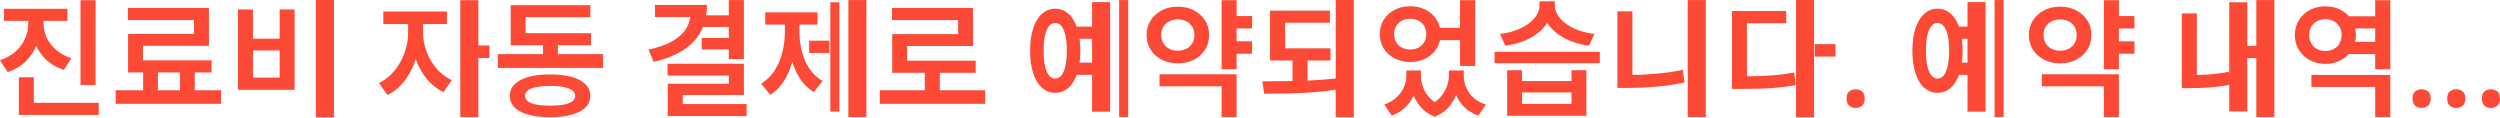
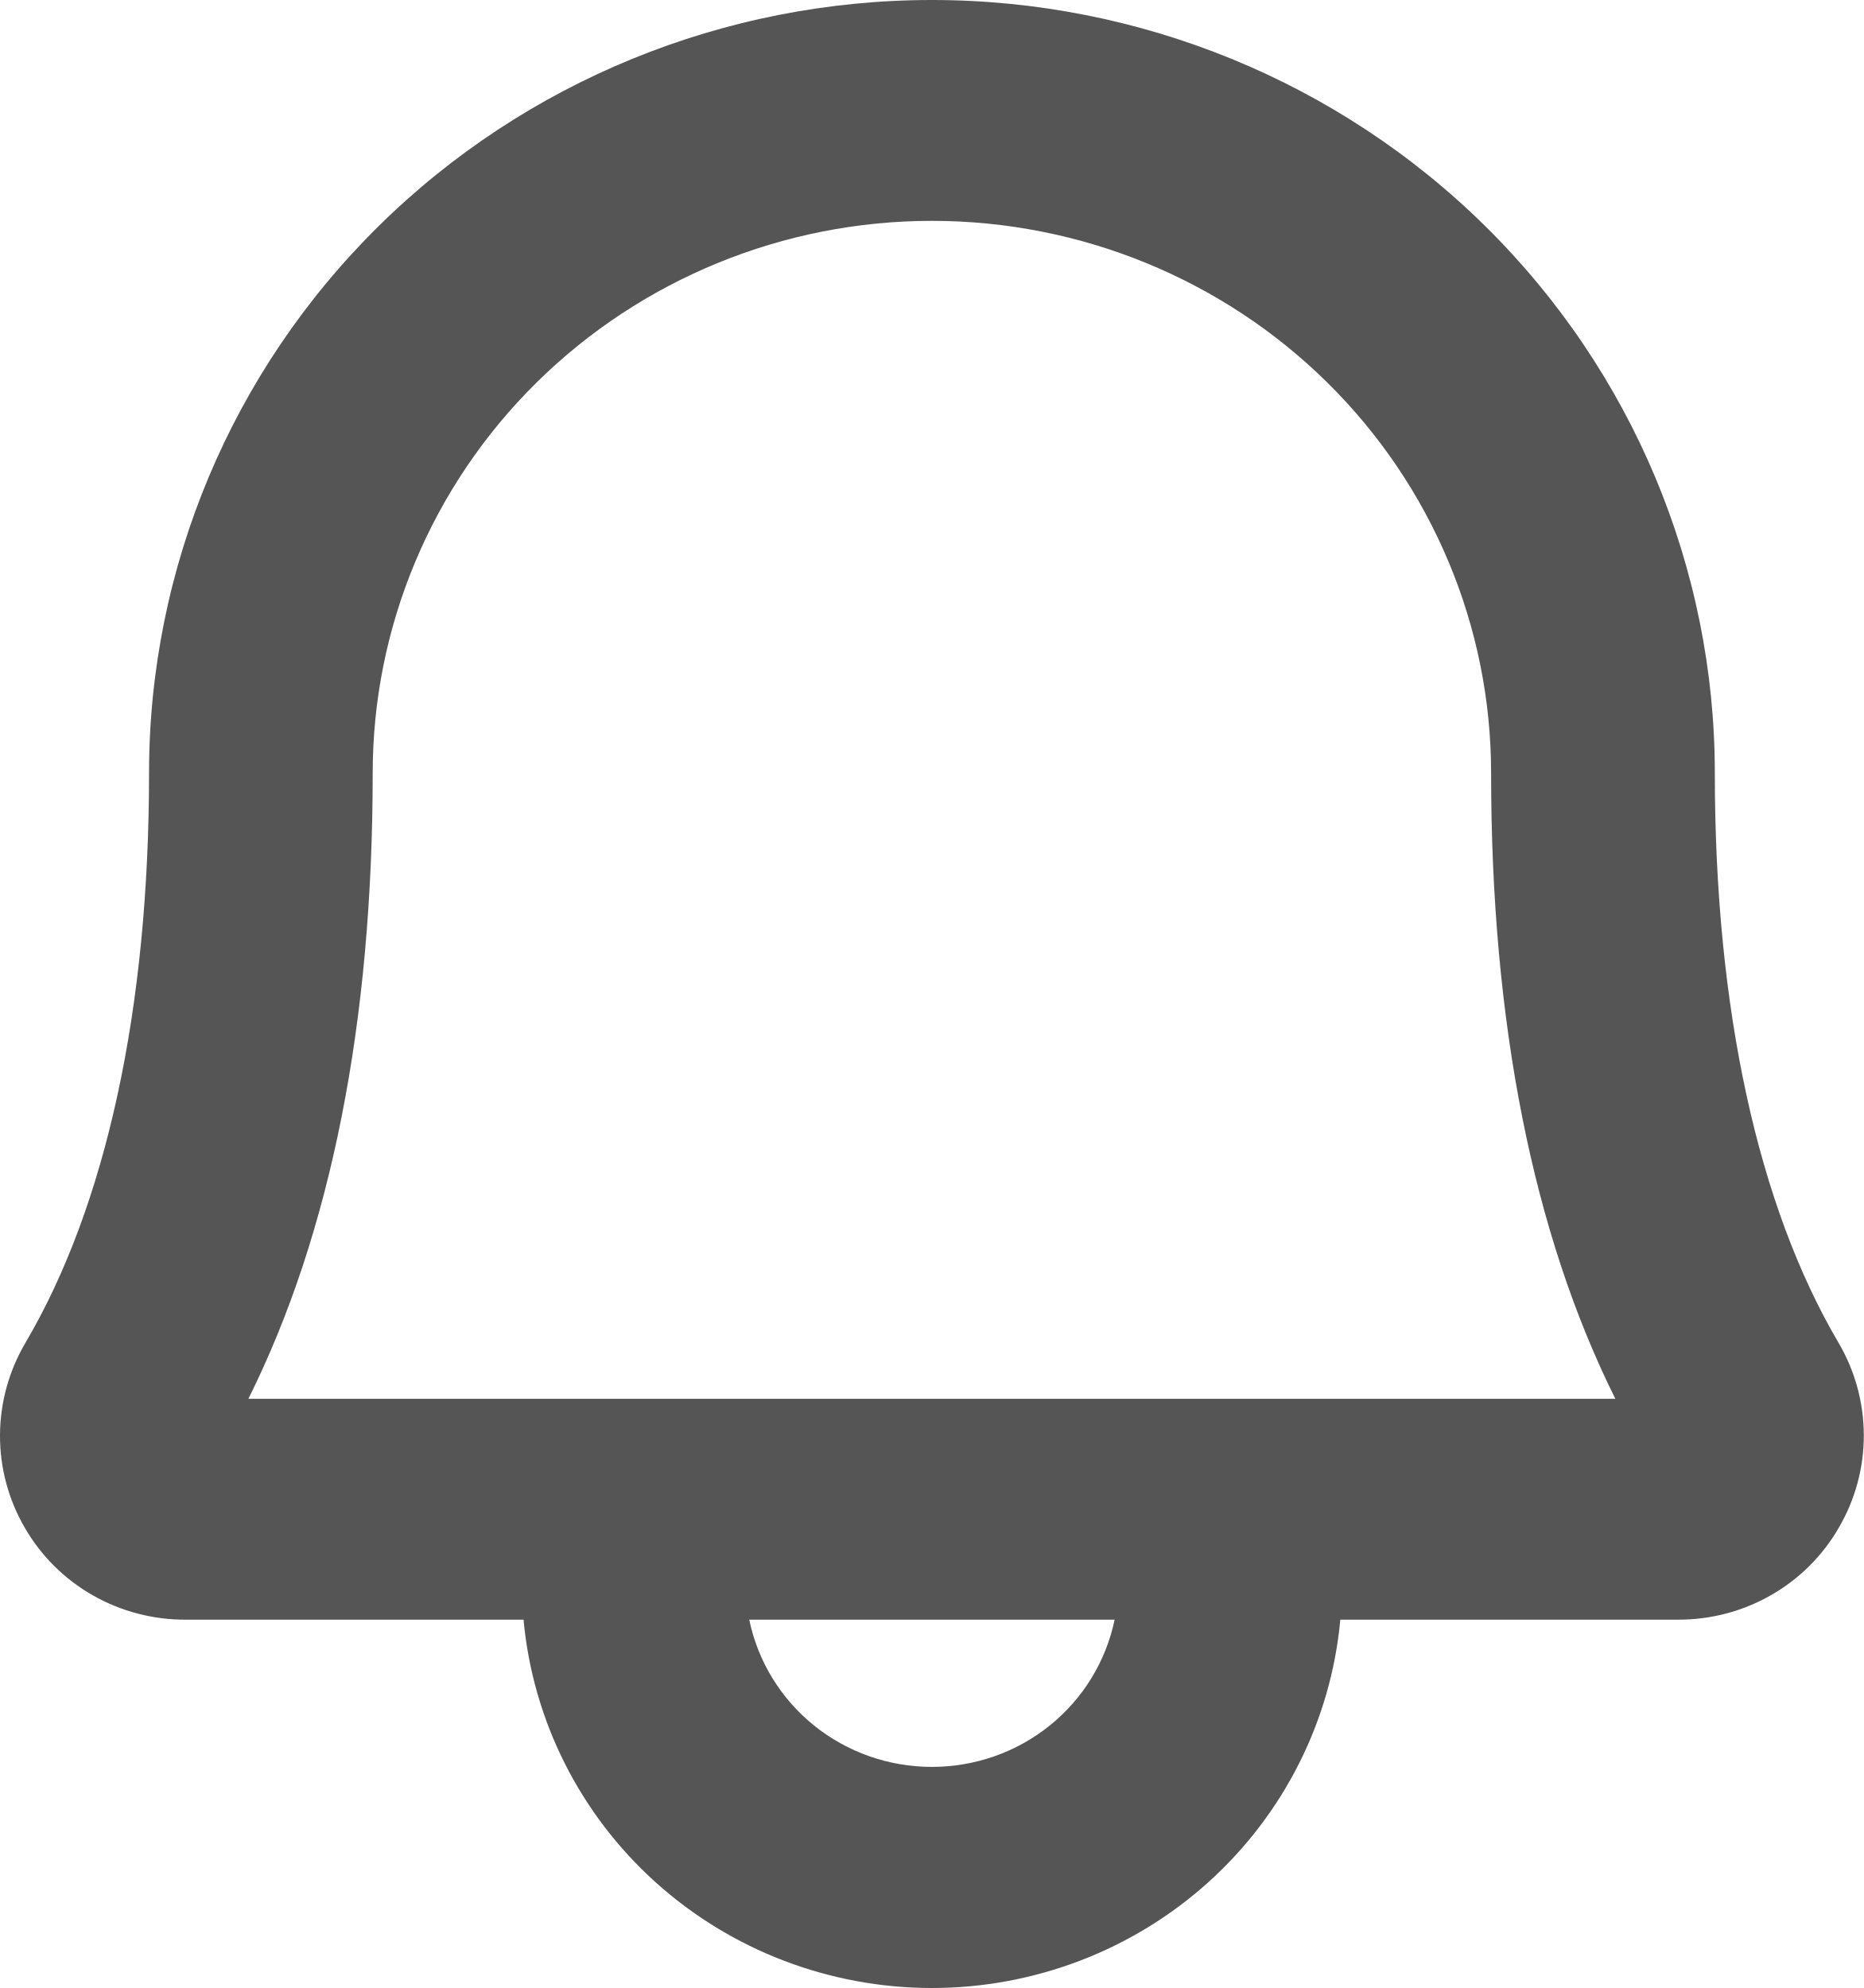
- <svg xmlns="http://www.w3.org/2000/svg" version="1.1" width="277px" height="13px">
-   <g transform="matrix(1 0 0 1 -48 -44 )">
-     <path d="M 3.13 2.61  C 3.13 2.61  3.13 1.452  3.13 1.452  L 4.509 1.452  C 4.509 1.452  4.509 2.61  4.509 2.61  C 4.509 3.419  4.37 4.181  4.093 4.897  C 3.816 5.613  3.407 6.24  2.867 6.778  C 2.326 7.315  1.655 7.718  0.853 7.988  C 0.853 7.988  0 6.673  0 6.673  C 0.702 6.438  1.283 6.11  1.744 5.691  C 2.205 5.271  2.551 4.794  2.782 4.258  C 3.014 3.723  3.13 3.174  3.13 2.61  Z M 3.472 2.61  C 3.472 2.61  3.472 1.452  3.472 1.452  L 4.832 1.452  C 4.832 1.452  4.832 2.61  4.832 2.61  C 4.832 3.011  4.897 3.405  5.026 3.791  C 5.154 4.178  5.349 4.542  5.609 4.883  C 5.869 5.224  6.191 5.53  6.576 5.799  C 6.96 6.069  7.408 6.286  7.919 6.452  C 7.919 6.452  7.071 7.749  7.071 7.749  C 6.288 7.492  5.63 7.108  5.097 6.597  C 4.565 6.086  4.161 5.486  3.885 4.799  C 3.61 4.111  3.472 3.381  3.472 2.61  Z M 0.445 2.315  L 0.445 0.976  L 7.474 0.976  L 7.474 2.315  L 0.445 2.315  Z M 8.919 9.414  L 8.919 0.024  L 10.593 0.024  L 10.593 9.414  L 8.919 9.414  Z M 2.089 12.737  L 2.089 11.389  L 10.938 11.389  L 10.938 12.737  L 2.089 12.737  Z M 2.089 12.045  L 2.089 8.56  L 3.749 8.56  L 3.749 12.045  L 2.089 12.045  Z M 15.858 10.673  L 15.858 7.583  L 17.495 7.583  L 17.495 10.673  L 15.858 10.673  Z M 19.947 10.664  L 19.947 7.573  L 21.579 7.573  L 21.579 10.664  L 19.947 10.664  Z M 12.818 11.503  L 12.818 10  L 24.498 10  L 24.498 11.503  L 12.818 11.503  Z M 14.168 2.221  L 14.168 0.882  L 23.148 0.882  L 23.148 5.076  L 15.842 5.076  L 15.842 7.384  L 14.192 7.384  L 14.192 3.761  L 21.497 3.761  L 21.497 2.221  L 14.168 2.221  Z M 14.192 8.026  L 14.192 6.682  L 23.443 6.682  L 23.443 8.026  L 14.192 8.026  Z M 35 13  L 35 0  L 37 0  L 37 13  L 35 13  Z M 26.373 9.947  L 26.373 1.052  L 28.028 1.052  L 28.028 4.282  L 30.987 4.282  L 30.987 1.052  L 32.643 1.052  L 32.643 9.947  L 26.373 9.947  Z M 30.987 5.588  L 28.028 5.588  L 28.028 8.599  L 30.987 8.599  L 30.987 5.588  Z M 45.218 3.642  C 45.218 3.642  45.218 2.008  45.218 2.008  L 46.541 2.008  C 46.541 2.008  46.541 3.642  46.541 3.642  C 46.541 4.354  46.459 5.06  46.296 5.762  C 46.133 6.464  45.896 7.125  45.586 7.744  C 45.277 8.363  44.899 8.913  44.453 9.394  C 44.008 9.875  43.501 10.253  42.933 10.529  C 42.933 10.529  41.986 9.205  41.986 9.205  C 42.498 8.957  42.953 8.63  43.351 8.225  C 43.75 7.819  44.089 7.363  44.367 6.857  C 44.646 6.351  44.857 5.824  45.001 5.274  C 45.146 4.725  45.218 4.181  45.218 3.642  Z M 45.561 3.642  C 45.561 3.642  45.561 2.008  45.561 2.008  L 46.879 2.008  C 46.879 2.008  46.879 3.642  46.879 3.642  C 46.879 4.14  46.948 4.646  47.088 5.159  C 47.228 5.673  47.433 6.169  47.702 6.648  C 47.971 7.128  48.304 7.559  48.701 7.943  C 49.098 8.327  49.551 8.639  50.06 8.88  C 50.06 8.88  49.136 10.205  49.136 10.205  C 48.565 9.935  48.059 9.57  47.618 9.11  C 47.177 8.649  46.803 8.124  46.497 7.535  C 46.19 6.945  45.958 6.319  45.799 5.654  C 45.64 4.99  45.561 4.319  45.561 3.642  Z M 42.472 2.663  L 42.472 1.277  L 49.517 1.277  L 49.517 2.663  L 42.472 2.663  Z M 51 12.981  L 51 0.019  L 53 0.019  L 53 12.981  L 51 12.981  Z M 51.928 6.425  L 51.928 5.039  L 54.231 5.039  L 54.231 6.425  L 51.928 6.425  Z M 55.159 7.524  L 55.159 6  L 66.82 6  L 66.82 7.524  L 55.159 7.524  Z M 60.157 6.713  L 60.157 4.204  L 61.813 4.204  L 61.813 6.713  L 60.157 6.713  Z M 56.584 5.005  L 56.584 3.676  L 65.483 3.676  L 65.483 5.005  L 56.584 5.005  Z M 56.584 4.51  L 56.584 0.578  L 65.409 0.578  L 65.409 1.902  L 58.235 1.902  L 58.235 4.51  L 56.584 4.51  Z M 57.68 8.865  C 58.473 8.452  59.563 8.245  60.949 8.245  C 62.339 8.245  63.43 8.452  64.221 8.865  C 65.013 9.278  65.409 9.863  65.409 10.618  C 65.409 11.373  65.013 11.956  64.221 12.368  C 63.43 12.78  62.339 12.986  60.949 12.986  C 59.563 12.986  58.473 12.78  57.68 12.368  C 56.887 11.956  56.49 11.373  56.49 10.618  C 56.49 9.863  56.887 9.278  57.68 8.865  Z M 62.473 9.646  C 62.061 9.564  61.552 9.522  60.946 9.522  C 60.348 9.522  59.842 9.564  59.428 9.646  C 59.015 9.729  58.702 9.85  58.491 10.009  C 58.279 10.168  58.174 10.37  58.174 10.613  C 58.174 10.857  58.279 11.061  58.491 11.225  C 58.702 11.388  59.015 11.51  59.428 11.59  C 59.842 11.669  60.348 11.709  60.946 11.709  C 61.552 11.709  62.061 11.669  62.473 11.59  C 62.885 11.51  63.197 11.388  63.408 11.225  C 63.619 11.061  63.725 10.857  63.725 10.613  C 63.725 10.37  63.619 10.168  63.408 10.009  C 63.197 9.85  62.885 9.729  62.473 9.646  Z M 80.75 6.548  L 80.75 0.009  L 82.424 0.009  L 82.424 6.548  L 80.75 6.548  Z M 76.519 1.436  C 76.519 1.436  76.519 0.544  76.519 0.544  C 76.519 0.544  78.334 0.544  78.334 0.544  C 78.334 1.672  78.109 2.656  77.659 3.495  C 77.209 4.335  76.545 5.031  75.666 5.584  C 74.788 6.136  73.704 6.558  72.413 6.849  C 72.413 6.849  71.851 5.496  71.851 5.496  C 72.941 5.268  73.829 4.955  74.515 4.556  C 75.201 4.157  75.707 3.692  76.032 3.161  C 76.357 2.629  76.519 2.054  76.519 1.436  Z M 72.571 1.883  L 72.571 0.544  L 77.227 0.544  L 77.227 1.883  L 72.571 1.883  Z M 77.843 2.981  L 77.843 1.699  L 80.975 1.699  L 80.975 2.981  L 77.843 2.981  Z M 77.749 5.48  L 77.749 4.208  L 80.914 4.208  L 80.914 5.48  L 77.749 5.48  Z M 73.964 8.379  L 73.964 7.06  L 82.424 7.06  L 82.424 10.525  L 75.652 10.525  L 75.652 12.255  L 73.987 12.255  L 73.987 9.276  L 80.755 9.276  L 80.755 8.379  L 73.964 8.379  Z M 73.987 12.854  L 73.987 11.53  L 82.727 11.53  L 82.727 12.854  L 73.987 12.854  Z M 94 12.972  L 94 0.009  L 96 0.009  L 96 12.972  L 94 12.972  Z M 89.655 5.866  L 89.655 4.504  L 91.886 4.504  L 91.886 5.866  L 89.655 5.866  Z M 92 12.366  L 92 0.248  L 93 0.248  L 93 12.366  L 92 12.366  Z M 86.965 3.517  C 86.965 3.517  86.965 2.096  86.965 2.096  L 88.222 2.096  C 88.222 2.096  88.222 3.517  88.222 3.517  C 88.222 4.238  88.165 4.948  88.051 5.649  C 87.938 6.349  87.765 7.008  87.533 7.625  C 87.301 8.242  87.003 8.799  86.639 9.296  C 86.274 9.793  85.843 10.198  85.344 10.511  C 85.344 10.511  84.345 9.276  84.345 9.276  C 84.969 8.881  85.472 8.379  85.855 7.768  C 86.238 7.157  86.518 6.484  86.697 5.748  C 86.876 5.012  86.965 4.268  86.965 3.517  Z M 87.331 3.517  C 87.331 3.517  87.331 2.096  87.331 2.096  L 88.578 2.096  C 88.578 2.096  88.578 3.517  88.578 3.517  C 88.578 4.244  88.664 4.958  88.837 5.661  C 89.009 6.364  89.284 7.003  89.661 7.578  C 90.037 8.152  90.533 8.62  91.147 8.98  C 91.147 8.98  90.167 10.197  90.167 10.197  C 89.499 9.792  88.958 9.246  88.542 8.558  C 88.127 7.871  87.821 7.093  87.625 6.225  C 87.429 5.357  87.331 4.454  87.331 3.517  Z M 84.79 2.728  L 84.79 1.37  L 90.58 1.37  L 90.58 2.728  L 84.79 2.728  Z M 97.481 11.503  L 97.481 10  L 109.16 10  L 109.16 11.503  L 97.481 11.503  Z M 102.47 10.692  L 102.47 7.592  L 104.13 7.592  L 104.13 10.692  L 102.47 10.692  Z M 98.831 2.221  L 98.831 0.882  L 107.811 0.882  L 107.811 5.095  L 100.505 5.095  L 100.505 7.384  L 98.854 7.384  L 98.854 3.78  L 106.159 3.78  L 106.159 2.221  L 98.831 2.221  Z M 98.854 8.063  L 98.854 6.72  L 108.105 6.72  L 108.105 8.063  L 98.854 8.063  Z M 119.136 4.301  L 119.136 2.944  L 121.39 2.944  L 121.39 4.301  L 119.136 4.301  Z M 119.136 8.295  L 119.136 6.937  L 121.39 6.937  L 121.39 8.295  L 119.136 8.295  Z M 124 12.972  L 124 0.009  L 125 0.009  L 125 12.972  L 124 12.972  Z M 121 12.376  L 121 0.235  L 123 0.235  L 123 12.376  L 121 12.376  Z M 115.448 1.531  C 115.867 1.155  116.356 0.967  116.912 0.967  C 117.479 0.967  117.972 1.155  118.391 1.531  C 118.81 1.906  119.134 2.442  119.362 3.138  C 119.589 3.833  119.703 4.662  119.703 5.624  C 119.703 6.586  119.589 7.416  119.362 8.115  C 119.134 8.814  118.81 9.351  118.39 9.725  C 117.97 10.099  117.477 10.286  116.91 10.286  C 116.354 10.286  115.866 10.099  115.447 9.725  C 115.027 9.351  114.704 8.814  114.476 8.115  C 114.249 7.416  114.136 6.586  114.136 5.624  C 114.136 4.662  114.249 3.833  114.476 3.138  C 114.704 2.442  115.028 1.906  115.448 1.531  Z M 117.608 2.895  C 117.417 2.662  117.186 2.546  116.914 2.546  C 116.649 2.546  116.42 2.662  116.23 2.895  C 116.039 3.128  115.892 3.472  115.79 3.927  C 115.687 4.382  115.636 4.948  115.636 5.624  C 115.636 6.291  115.687 6.854  115.79 7.314  C 115.892 7.774  116.039 8.121  116.23 8.355  C 116.42 8.59  116.649 8.707  116.914 8.707  C 117.186 8.707  117.417 8.59  117.608 8.355  C 117.799 8.121  117.946 7.774  118.048 7.314  C 118.151 6.854  118.202 6.291  118.202 5.624  C 118.202 4.948  118.151 4.382  118.048 3.927  C 117.946 3.472  117.799 3.128  117.608 2.895  Z M 136.515 3.155  L 136.515 1.778  L 138.734 1.778  L 138.734 3.155  L 136.515 3.155  Z M 136.515 5.955  L 136.515 4.579  L 138.734 4.579  L 138.734 5.955  L 136.515 5.955  Z M 135.352 7.676  L 135.352 0.019  L 137.016 0.019  L 137.016 7.676  L 135.352 7.676  Z M 128.476 9.564  L 128.476 8.23  L 137.016 8.23  L 137.016 12.981  L 135.352 12.981  L 135.352 9.564  L 128.476 9.564  Z M 128.733 1.144  C 129.257 0.873  129.846 0.737  130.5 0.737  C 131.164 0.737  131.757 0.873  132.279 1.144  C 132.801 1.415  133.213 1.785  133.516 2.255  C 133.818 2.725  133.969 3.267  133.969 3.881  C 133.969 4.495  133.818 5.039  133.516 5.512  C 133.213 5.985  132.801 6.355  132.279 6.621  C 131.757 6.887  131.164 7.02  130.5 7.02  C 129.846 7.02  129.257 6.887  128.733 6.621  C 128.209 6.355  127.796 5.985  127.494 5.512  C 127.192 5.039  127.04 4.495  127.04 3.881  C 127.04 3.267  127.192 2.725  127.494 2.255  C 127.796 1.785  128.209 1.415  128.733 1.144  Z M 131.449 2.362  C 131.174 2.225  130.858 2.156  130.502 2.156  C 130.153 2.156  129.839 2.225  129.561 2.362  C 129.282 2.5  129.063 2.698  128.903 2.957  C 128.743 3.217  128.664 3.525  128.664 3.881  C 128.664 4.238  128.743 4.546  128.903 4.805  C 129.063 5.064  129.282 5.264  129.561 5.405  C 129.839 5.545  130.153 5.616  130.502 5.616  C 130.858 5.616  131.174 5.545  131.449 5.405  C 131.724 5.264  131.942 5.064  132.102 4.805  C 132.262 4.546  132.342 4.238  132.342 3.881  C 132.342 3.525  132.262 3.217  132.102 2.957  C 131.942 2.698  131.724 2.5  131.449 2.362  Z M 140.722 6.701  L 140.722 5.353  L 147.421 5.353  L 147.421 6.701  L 140.722 6.701  Z M 143.207 9.24  L 143.207 6.437  L 144.882 6.437  L 144.882 9.24  L 143.207 9.24  Z M 140.722 5.782  L 140.722 1.179  L 147.351 1.179  L 147.351 2.517  L 142.392 2.517  L 142.392 5.782  L 140.722 5.782  Z M 148 13  L 148 0  L 150 0  L 150 13  L 148 13  Z M 142.634 10.355  C 141.735 10.369  140.88 10.376  140.069 10.376  C 140.069 10.376  139.868 9.009  139.868 9.009  C 140.7 9.006  141.58 9  142.508 8.99  C 143.436 8.981  144.377 8.953  145.33 8.906  C 146.283 8.859  147.202 8.786  148.087 8.685  C 148.087 8.685  148.209 9.911  148.209 9.911  C 147.28 10.055  146.344 10.162  145.4 10.231  C 144.457 10.299  143.535 10.341  142.634 10.355  Z M 155.825 8.369  C 155.825 8.369  155.825 7.807  155.825 7.807  L 157.094 7.807  C 157.094 7.807  157.094 8.369  157.094 8.369  C 157.094 9.002  156.991 9.614  156.785 10.203  C 156.578 10.792  156.262 11.313  155.837 11.764  C 155.411 12.215  154.868 12.563  154.207 12.807  C 154.207 12.807  153.382 11.587  153.382 11.587  C 153.942 11.383  154.402 11.111  154.76 10.772  C 155.118 10.432  155.385 10.053  155.56 9.635  C 155.737 9.217  155.825 8.795  155.825 8.369  Z M 156.232 8.369  C 156.232 8.369  156.232 7.807  156.232 7.807  L 157.442 7.807  C 157.442 7.807  157.442 8.369  157.442 8.369  C 157.442 8.801  157.518 9.23  157.671 9.656  C 157.823 10.082  158.065 10.473  158.397 10.83  C 158.729 11.187  159.158 11.477  159.685 11.699  C 159.685 11.699  158.991 12.934  158.991 12.934  C 158.327 12.677  157.792 12.31  157.387 11.832  C 156.981 11.354  156.688 10.814  156.505 10.212  C 156.323 9.61  156.232 8.996  156.232 8.369  Z M 160.54 8.369  C 160.54 8.369  160.54 7.807  160.54 7.807  L 161.749 7.807  C 161.749 7.807  161.749 8.369  161.749 8.369  C 161.749 8.946  161.658 9.535  161.474 10.137  C 161.29 10.739  160.996 11.288  160.593 11.785  C 160.189 12.282  159.655 12.665  158.991 12.934  C 158.991 12.934  158.306 11.699  158.306 11.699  C 158.833 11.455  159.26 11.146  159.589 10.772  C 159.918 10.397  160.158 10  160.31 9.579  C 160.463 9.157  160.54 8.754  160.54 8.369  Z M 160.924 8.369  C 160.924 8.369  160.924 7.807  160.924 7.807  L 162.186 7.807  C 162.186 7.807  162.186 8.369  162.186 8.369  C 162.186 8.823  162.272 9.262  162.444 9.684  C 162.617 10.107  162.884 10.483  163.245 10.812  C 163.606 11.14  164.071 11.399  164.638 11.587  C 164.638 11.587  163.803 12.807  163.803 12.807  C 163.142 12.572  162.598 12.235  162.171 11.794  C 161.744 11.354  161.43 10.839  161.228 10.25  C 161.025 9.66  160.924 9.033  160.924 8.369  Z M 159.004 4.447  L 159.004 3.085  L 162.156 3.085  L 162.156 4.447  L 159.004 4.447  Z M 154.525 1.088  C 155.034 0.823  155.61 0.69  156.252 0.69  C 156.894 0.69  157.468 0.823  157.976 1.088  C 158.484 1.352  158.886 1.717  159.181 2.182  C 159.475 2.647  159.622 3.181  159.622 3.782  C 159.622 4.384  159.475 4.916  159.181 5.38  C 158.886 5.843  158.484 6.208  157.976 6.472  C 157.468 6.737  156.894 6.869  156.252 6.869  C 155.61 6.869  155.034 6.737  154.525 6.472  C 154.015 6.208  153.613 5.843  153.32 5.38  C 153.028 4.916  152.882 4.384  152.882 3.782  C 152.882 3.181  153.028 2.647  153.32 2.182  C 153.613 1.717  154.015 1.352  154.525 1.088  Z M 157.165 2.287  C 156.898 2.149  156.594 2.081  156.252 2.081  C 155.91 2.081  155.605 2.149  155.336 2.287  C 155.067 2.424  154.856 2.62  154.702 2.875  C 154.548 3.13  154.471 3.432  154.471 3.782  C 154.471 4.126  154.548 4.426  154.702 4.682  C 154.856 4.939  155.067 5.136  155.336 5.275  C 155.605 5.414  155.91 5.484  156.252 5.484  C 156.594 5.484  156.898 5.414  157.165 5.275  C 157.433 5.136  157.644 4.939  157.797 4.682  C 157.951 4.426  158.028 4.126  158.028 3.782  C 158.028 3.432  157.951 3.13  157.797 2.875  C 157.644 2.62  157.433 2.424  157.165 2.287  Z M 161.771 7.305  L 161.771 0.019  L 163.446 0.019  L 163.446 7.305  L 161.771 7.305  Z M 166.993 12.831  L 166.993 7.78  L 168.639 7.78  L 168.639 8.984  L 174.125 8.984  L 174.125 7.78  L 175.771 7.78  L 175.771 12.831  L 166.993 12.831  Z M 174.125 10.247  L 168.639 10.247  L 168.639 11.511  L 174.125 11.511  L 174.125 10.247  Z M 165.596 7  L 165.596 5.739  L 177.257 5.739  L 177.257 7  L 165.596 7  Z M 170.576 0.595  C 170.576 0.595  170.576 0.15  170.576 0.15  L 172.005 0.15  C 172.005 0.15  172.005 0.595  172.005 0.595  C 172.005 1.046  171.925 1.476  171.763 1.885  C 171.602 2.294  171.371 2.672  171.07 3.02  C 170.77 3.368  170.407 3.681  169.982 3.958  C 169.557 4.236  169.077 4.468  168.542 4.654  C 168.007 4.841  167.425 4.978  166.794 5.066  C 166.794 5.066  166.194 3.764  166.194 3.764  C 166.74 3.696  167.243 3.588  167.703 3.44  C 168.162 3.293  168.57 3.115  168.926 2.907  C 169.283 2.699  169.584 2.469  169.83 2.219  C 170.075 1.968  170.261 1.706  170.386 1.43  C 170.513 1.155  170.576 0.877  170.576 0.595  Z M 170.852 0.595  C 170.852 0.595  170.852 0.15  170.852 0.15  L 172.278 0.15  C 172.278 0.15  172.278 0.595  172.278 0.595  C 172.278 0.873  172.342 1.15  172.469 1.423  C 172.596 1.697  172.783 1.96  173.03 2.212  C 173.278 2.464  173.578 2.695  173.933 2.905  C 174.288 3.114  174.696 3.294  175.155 3.443  C 175.615 3.591  176.116 3.699  176.66 3.764  C 176.66 3.764  176.06 5.066  176.06 5.066  C 175.432 4.978  174.852 4.841  174.318 4.654  C 173.785 4.468  173.305 4.235  172.879 3.956  C 172.452 3.677  172.088 3.363  171.788 3.013  C 171.488 2.664  171.257 2.286  171.094 1.878  C 170.933 1.471  170.852 1.043  170.852 0.595  Z M 187 12.972  L 187 0.009  L 189 0.009  L 189 12.972  L 187 12.972  Z M 179.212 9.302  L 179.212 1.254  L 180.872 1.254  L 180.872 9.302  L 179.212 9.302  Z M 179.212 9.741  L 179.212 8.312  C 179.212 8.312  180.334 8.312  180.334 8.312  C 181.29 8.312  182.281 8.271  183.308 8.188  C 184.335 8.105  185.384 7.956  186.456 7.74  C 186.456 7.74  186.643 9.14  186.643 9.14  C 185.537 9.371  184.457 9.529  183.404 9.614  C 182.351 9.698  181.328 9.741  180.334 9.741  C 180.334 9.741  179.212 9.741  179.212 9.741  Z M 199 13  L 199 0  L 201 0  L 201 13  L 199 13  Z M 201.074 6.274  L 201.074 4.888  L 203.377 4.888  L 203.377 6.274  L 201.074 6.274  Z M 191.903 9.853  L 191.903 8.458  C 191.903 8.458  192.969 8.458  192.969 8.458  C 193.72 8.458  194.417 8.447  195.062 8.425  C 195.707 8.403  196.333 8.361  196.941 8.299  C 197.548 8.236  198.168 8.15  198.8 8.04  C 198.8 8.04  198.969 9.431  198.969 9.431  C 198.318 9.546  197.68 9.636  197.053 9.698  C 196.427 9.761  195.781 9.802  195.116 9.823  C 194.451 9.843  193.735 9.853  192.969 9.853  C 192.969 9.853  191.903 9.853  191.903 9.853  Z M 191.903 9.118  L 191.903 1.221  L 197.909 1.221  L 197.909 2.574  L 193.563 2.574  L 193.563 9.118  L 191.903 9.118  Z M 204.891 11.716  C 204.696 11.552  204.598 11.288  204.598 10.923  C 204.598 10.547  204.696 10.281  204.891 10.126  C 205.086 9.972  205.322 9.894  205.601 9.894  C 205.879 9.894  206.117 9.972  206.315 10.126  C 206.512 10.281  206.611 10.547  206.611 10.923  C 206.611 11.288  206.512 11.552  206.315 11.716  C 206.117 11.88  205.879 11.962  205.601 11.962  C 205.322 11.962  205.086 11.88  204.891 11.716  Z M 216.894 4.301  L 216.894 2.944  L 219.148 2.944  L 219.148 4.301  L 216.894 4.301  Z M 216.894 8.295  L 216.894 6.937  L 219.148 6.937  L 219.148 8.295  L 216.894 8.295  Z M 221 12.972  L 221 0.009  L 222 0.009  L 222 12.972  L 221 12.972  Z M 218 12.376  L 218 0.235  L 220 0.235  L 220 12.376  L 218 12.376  Z M 213.206 1.531  C 213.625 1.155  214.114 0.967  214.671 0.967  C 215.237 0.967  215.73 1.155  216.15 1.531  C 216.569 1.906  216.892 2.442  217.119 3.138  C 217.346 3.833  217.46 4.662  217.46 5.624  C 217.46 6.586  217.346 7.416  217.119 8.115  C 216.892 8.814  216.568 9.351  216.149 9.725  C 215.728 10.099  215.234 10.286  214.668 10.286  C 214.112 10.286  213.624 10.099  213.205 9.725  C 212.785 9.351  212.462 8.814  212.234 8.115  C 212.007 7.416  211.893 6.586  211.893 5.624  C 211.893 4.662  212.007 3.833  212.234 3.138  C 212.462 2.442  212.786 1.906  213.206 1.531  Z M 215.367 2.895  C 215.176 2.662  214.944 2.546  214.673 2.546  C 214.407 2.546  214.178 2.662  213.988 2.895  C 213.797 3.128  213.65 3.472  213.547 3.927  C 213.445 4.382  213.394 4.948  213.394 5.624  C 213.394 6.291  213.445 6.854  213.547 7.314  C 213.65 7.774  213.797 8.121  213.988 8.355  C 214.178 8.59  214.407 8.707  214.673 8.707  C 214.944 8.707  215.176 8.59  215.367 8.355  C 215.557 8.121  215.704 7.774  215.806 7.314  C 215.909 6.854  215.96 6.291  215.96 5.624  C 215.96 4.948  215.909 4.382  215.806 3.927  C 215.704 3.472  215.557 3.128  215.367 2.895  Z M 234.273 3.155  L 234.273 1.778  L 236.493 1.778  L 236.493 3.155  L 234.273 3.155  Z M 234.273 5.955  L 234.273 4.579  L 236.493 4.579  L 236.493 5.955  L 234.273 5.955  Z M 233.109 7.676  L 233.109 0.019  L 234.774 0.019  L 234.774 7.676  L 233.109 7.676  Z M 226.233 9.564  L 226.233 8.23  L 234.774 8.23  L 234.774 12.981  L 233.109 12.981  L 233.109 9.564  L 226.233 9.564  Z M 226.491 1.144  C 227.015 0.873  227.603 0.737  228.257 0.737  C 228.921 0.737  229.514 0.873  230.036 1.144  C 230.559 1.415  230.972 1.785  231.274 2.255  C 231.576 2.725  231.727 3.267  231.727 3.881  C 231.727 4.495  231.576 5.039  231.274 5.512  C 230.972 5.985  230.559 6.355  230.036 6.621  C 229.514 6.887  228.921 7.02  228.257 7.02  C 227.603 7.02  227.015 6.887  226.491 6.621  C 225.967 6.355  225.554 5.985  225.252 5.512  C 224.95 5.039  224.799 4.495  224.799 3.881  C 224.799 3.267  224.95 2.725  225.252 2.255  C 225.554 1.785  225.967 1.415  226.491 1.144  Z M 229.207 2.362  C 228.932 2.225  228.617 2.156  228.26 2.156  C 227.911 2.156  227.597 2.225  227.319 2.362  C 227.041 2.5  226.821 2.698  226.661 2.957  C 226.501 3.217  226.421 3.525  226.421 3.881  C 226.421 4.238  226.501 4.546  226.661 4.805  C 226.821 5.064  227.041 5.264  227.319 5.405  C 227.597 5.545  227.911 5.616  228.26 5.616  C 228.617 5.616  228.932 5.545  229.207 5.405  C 229.482 5.264  229.7 5.064  229.86 4.805  C 230.02 4.546  230.099 4.238  230.099 3.881  C 230.099 3.525  230.02 3.217  229.86 2.957  C 229.7 2.698  229.482 2.5  229.207 2.362  Z M 250 12.972  L 250 0.009  L 252 0.009  L 252 12.972  L 250 12.972  Z M 248.806 6.439  L 248.806 5.086  L 251.046 5.086  L 251.046 6.439  L 248.806 6.439  Z M 247 12.347  L 247 0.253  L 249 0.253  L 249 12.347  L 247 12.347  Z M 241.744 8.968  L 241.744 1.484  L 243.409 1.484  L 243.409 8.968  L 241.744 8.968  Z M 241.744 9.765  L 241.744 8.327  C 241.744 8.327  242.618 8.327  242.618 8.327  C 243.253 8.327  243.933 8.304  244.657 8.257  C 245.382 8.21  246.15 8.106  246.962 7.947  C 246.962 7.947  247.121 9.384  247.121 9.384  C 246.274 9.544  245.477 9.647  244.729 9.694  C 243.982 9.741  243.278 9.765  242.618 9.765  C 242.618 9.765  241.744 9.765  241.744 9.765  Z M 259.855 3.146  L 259.855 1.803  L 263.701 1.803  L 263.701 3.146  L 259.855 3.146  Z M 259.855 5.988  L 259.855 4.64  L 263.701 4.64  L 263.701 5.988  L 259.855 5.988  Z M 256.104 9.63  L 256.104 8.306  L 264.845 8.306  L 264.845 12.981  L 263.171 12.981  L 263.171 9.63  L 256.104 9.63  Z M 263.171 7.677  L 263.171 0.019  L 264.845 0.019  L 264.845 7.677  L 263.171 7.677  Z M 255.931 1.109  C 256.442 0.836  257.017 0.7  257.656 0.7  C 258.295 0.7  258.868 0.836  259.376 1.109  C 259.884 1.381  260.287 1.758  260.585 2.239  C 260.882 2.72  261.031 3.269  261.031 3.886  C 261.031 4.503  260.882 5.053  260.585 5.535  C 260.287 6.018  259.884 6.395  259.376 6.668  C 258.868 6.941  258.295 7.077  257.656 7.077  C 257.017 7.077  256.442 6.941  255.931 6.668  C 255.42 6.395  255.016 6.018  254.718 5.535  C 254.42 5.053  254.272 4.503  254.272 3.886  C 254.272 3.269  254.42 2.72  254.718 2.239  C 255.016 1.758  255.42 1.381  255.931 1.109  Z M 258.568 2.344  C 258.297 2.2  257.991 2.128  257.65 2.128  C 257.309 2.128  257.003 2.2  256.733 2.344  C 256.463 2.487  256.249 2.69  256.092 2.953  C 255.935 3.215  255.857 3.526  255.857 3.886  C 255.857 4.245  255.935 4.558  256.092 4.824  C 256.249 5.089  256.463 5.293  256.734 5.435  C 257.006 5.578  257.312 5.649  257.653 5.649  C 257.993 5.649  258.299 5.578  258.569 5.435  C 258.84 5.293  259.053 5.089  259.21 4.824  C 259.367 4.558  259.446 4.245  259.446 3.886  C 259.446 3.526  259.367 3.215  259.21 2.953  C 259.053 2.69  258.839 2.487  258.568 2.344  Z M 267.6 11.716  C 267.405 11.552  267.307 11.288  267.307 10.923  C 267.307 10.547  267.405 10.281  267.6 10.126  C 267.796 9.972  268.032 9.894  268.311 9.894  C 268.589 9.894  268.827 9.972  269.024 10.126  C 269.221 10.281  269.32 10.547  269.32 10.923  C 269.32 11.288  269.221 11.552  269.024 11.716  C 268.827 11.88  268.589 11.962  268.311 11.962  C 268.032 11.962  267.796 11.88  267.6 11.716  Z M 271.44 11.716  C 271.245 11.552  271.147 11.288  271.147 10.923  C 271.147 10.547  271.245 10.281  271.44 10.126  C 271.635 9.972  271.872 9.894  272.151 9.894  C 272.429 9.894  272.667 9.972  272.864 10.126  C 273.061 10.281  273.16 10.547  273.16 10.923  C 273.16 11.288  273.061 11.552  272.864 11.716  C 272.667 11.88  272.429 11.962  272.151 11.962  C 271.872 11.962  271.635 11.88  271.44 11.716  Z M 275.28 11.716  C 275.085 11.552  274.987 11.288  274.987 10.923  C 274.987 10.547  275.085 10.281  275.28 10.126  C 275.475 9.972  275.712 9.894  275.991 9.894  C 276.269 9.894  276.507 9.972  276.703 10.126  C 276.901 10.281  277 10.547  277 10.923  C 277 11.288  276.901 11.552  276.703 11.716  C 276.507 11.88  276.269 11.962  275.991 11.962  C 275.712 11.962  275.475 11.88  275.28 11.716  Z " fill-rule="nonzero" fill="#fc4a36" stroke="none" transform="matrix(1 0 0 1 48 44 )" />
+ <svg xmlns="http://www.w3.org/2000/svg" version="1.1" width="30px" height="32px">
+   <g transform="matrix(1 0 0 1 -20 -35 )">
+     <path d="M 30 23.103  C 29.999 22.581  29.86 22.069  29.595 21.617  C 28.293 19.405  27.602 16.231  27.602 12.443  C 27.602 9.143  26.274 5.978  23.911 3.644  C 21.548 1.311  18.342 0  15 0  C 11.658 0  8.453 1.311  6.09 3.644  C 3.727 5.978  2.399 9.143  2.399 12.443  C 2.399 16.232  1.711 19.405  0.408 21.617  C 0.143 22.068  0.002 22.58  1.832680670295354E-05 23.102  C -0.002 23.624  0.135 24.137  0.398 24.59  C 0.659 25.043  1.037 25.419  1.495 25.68  C 1.952 25.94  2.471 26.075  2.999 26.071  C 2.999 26.071  8.427 26.071  8.427 26.071  C 8.576 27.691  9.333 29.198  10.549 30.295  C 11.765 31.392  13.353 32  15 32  C 16.648 32  18.236 31.392  19.452 30.295  C 20.668 29.198  21.425 27.691  21.574 26.071  C 21.574 26.071  27.002 26.071  27.002 26.071  C 27.529 26.074  28.047 25.939  28.504 25.678  C 28.96 25.418  29.338 25.042  29.598 24.59  C 29.862 24.138  30.001 23.625  30 23.103  Z M 16.898 27.774  C 16.363 28.206  15.692 28.441  15 28.441  C 14.309 28.441  13.638 28.206  13.102 27.774  C 12.567 27.342  12.198 26.74  12.06 26.071  C 12.06 26.071  17.941 26.071  17.941 26.071  C 17.802 26.74  17.434 27.342  16.898 27.774  Z M 26.001 22.516  C 26.001 22.516  3.998 22.516  3.998 22.516  C 5.326 19.85  5.999 16.463  5.999 12.443  C 5.999 10.086  6.948 7.825  8.636 6.158  C 10.324 4.492  12.613 3.555  15 3.555  C 17.388 3.555  19.677 4.492  21.365 6.158  C 23.053 7.825  24.001 10.086  24.001 12.443  C 24.001 16.462  24.673 19.85  26.001 22.516  Z " fill-rule="nonzero" fill="#555555" stroke="none" transform="matrix(1 0 0 1 20 35 )" />
  </g>
</svg>
